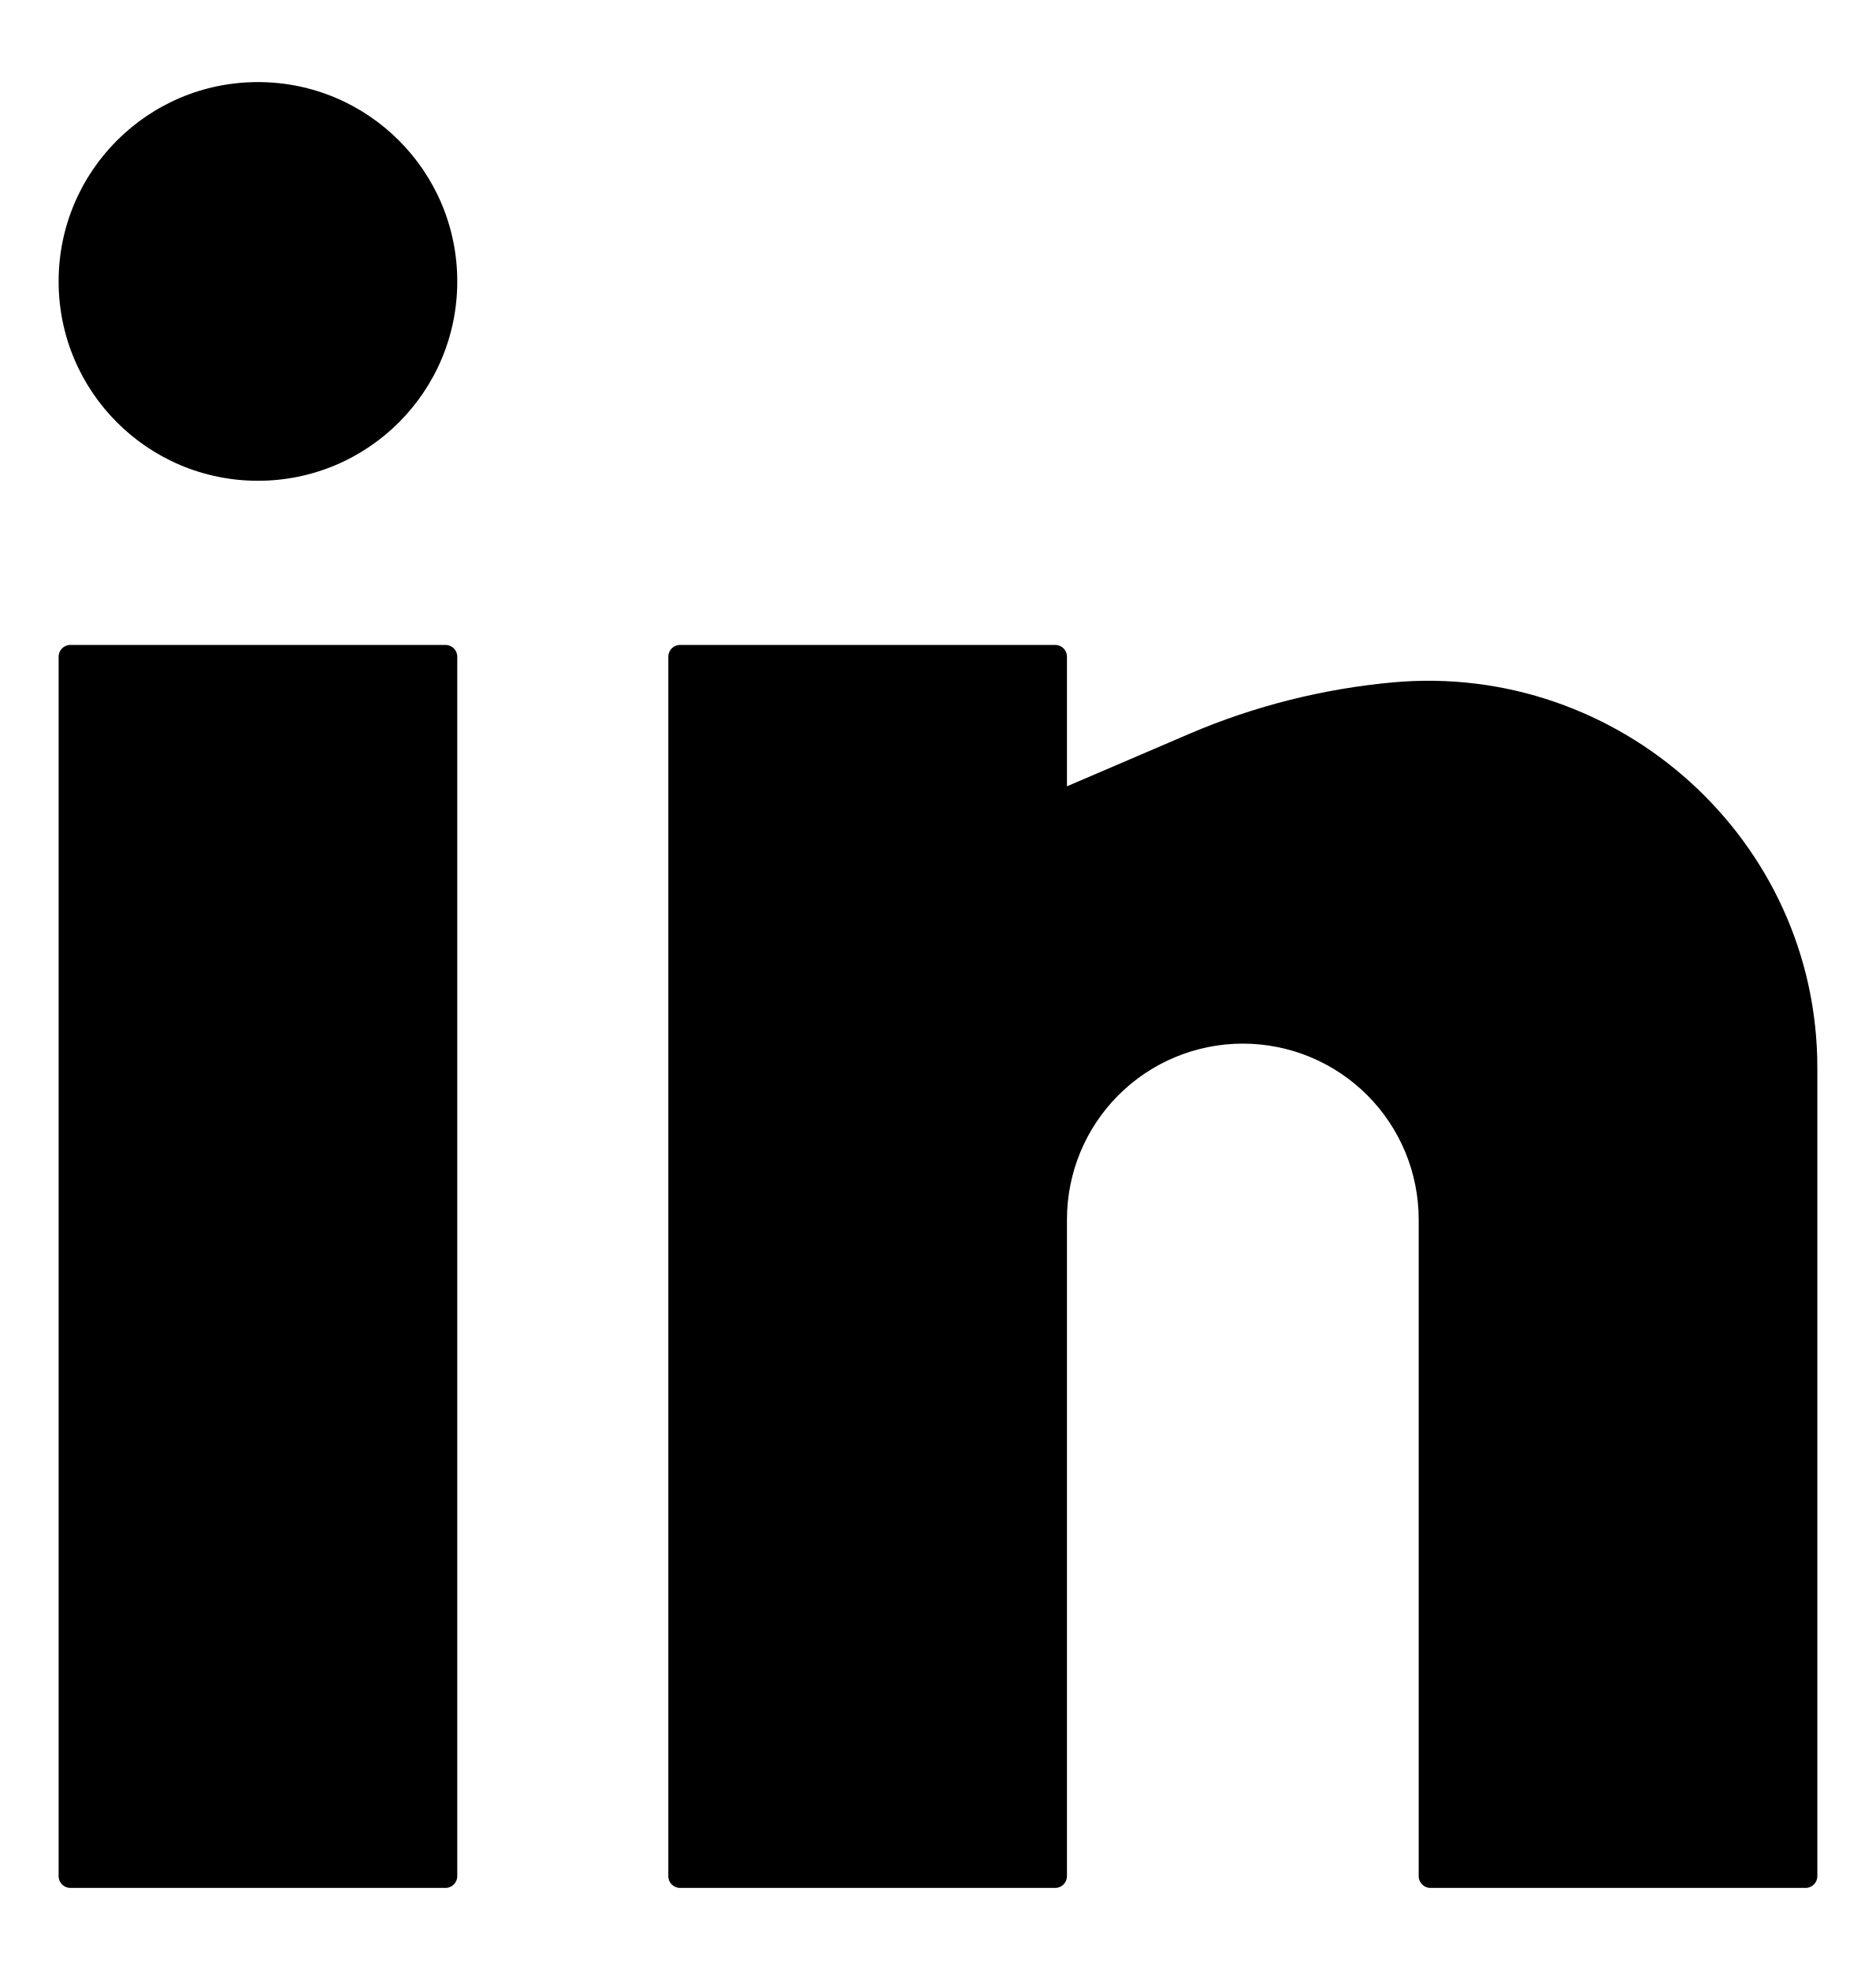
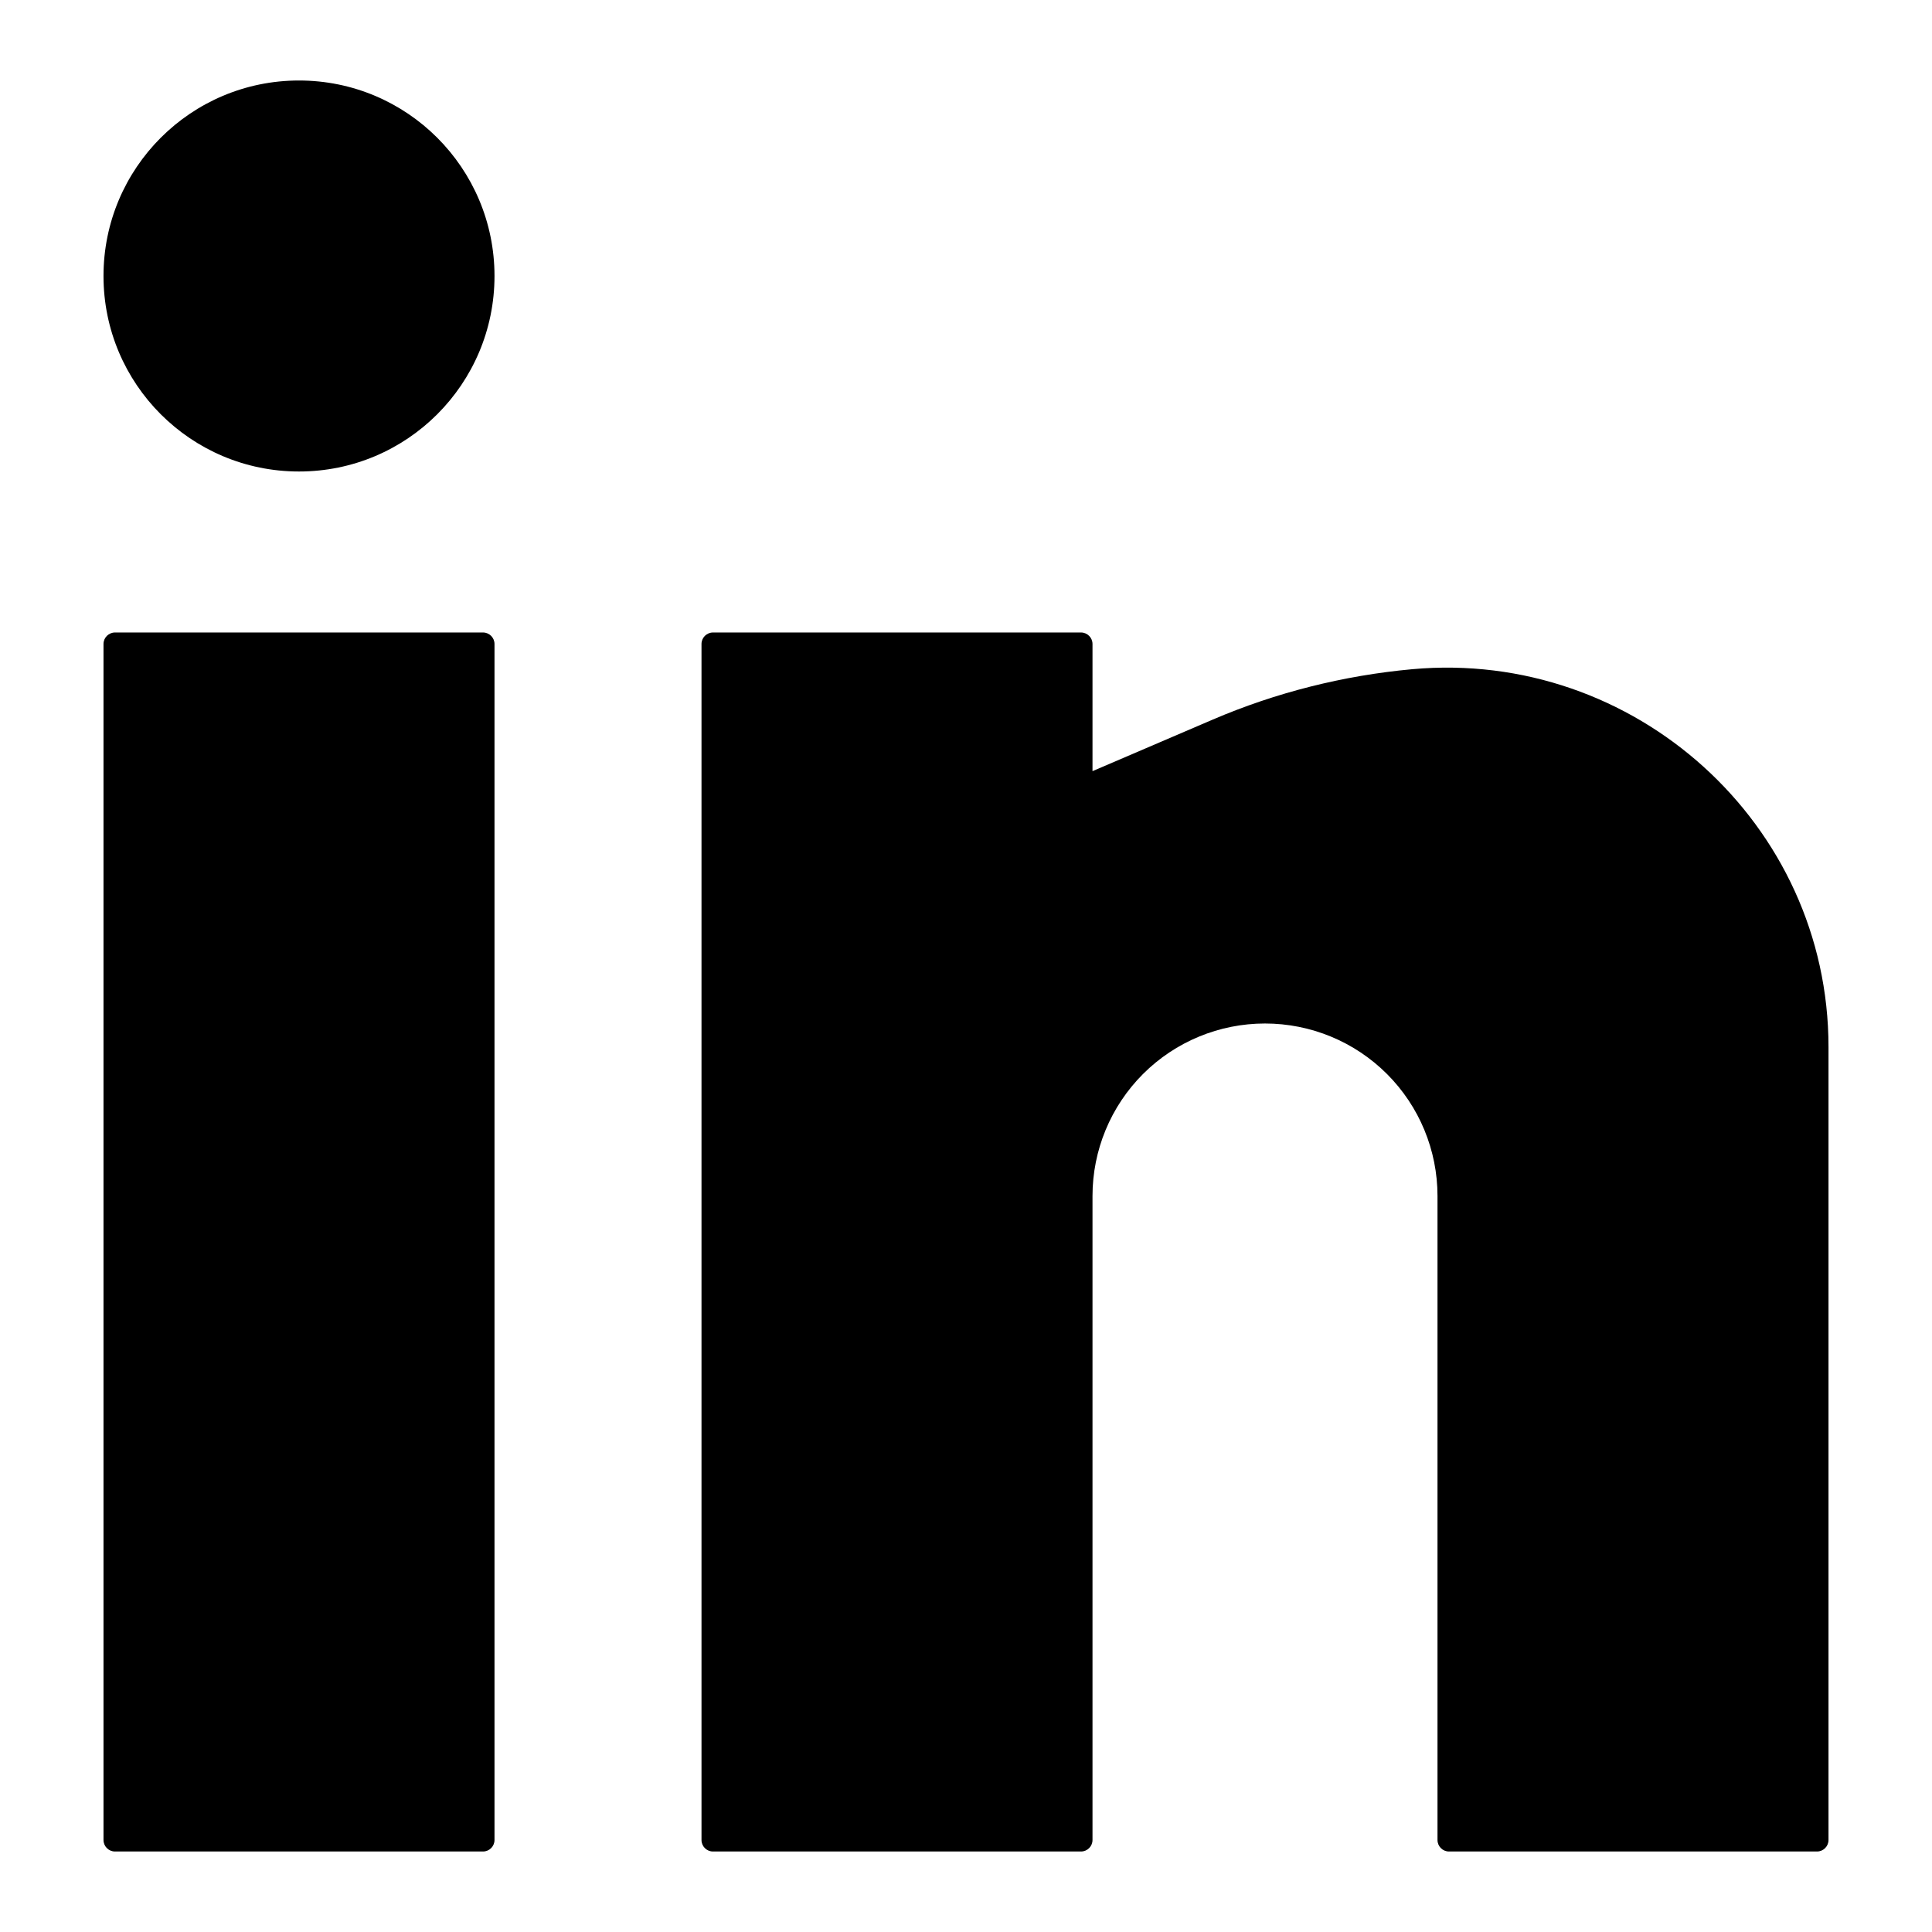
- <svg xmlns="http://www.w3.org/2000/svg" width="20" height="21" viewBox="0 0 20 21" fill="none">
+ <svg xmlns="http://www.w3.org/2000/svg" width="20" height="20" viewBox="0 0 20 21" fill="none">
  <path d="M2.75 0.875C1.576 0.875 0.625 1.826 0.625 3C0.625 4.174 1.576 5.125 2.75 5.125C3.924 5.125 4.875 4.174 4.875 3C4.875 1.826 3.924 0.875 2.75 0.875Z" fill="black" />
  <path d="M0.75 6.875C0.681 6.875 0.625 6.931 0.625 7V20C0.625 20.069 0.681 20.125 0.75 20.125H4.75C4.819 20.125 4.875 20.069 4.875 20V7C4.875 6.931 4.819 6.875 4.75 6.875H0.75Z" fill="black" />
  <path d="M7.25 6.875C7.181 6.875 7.125 6.931 7.125 7V20C7.125 20.069 7.181 20.125 7.25 20.125H11.25C11.319 20.125 11.375 20.069 11.375 20V13C11.375 12.503 11.572 12.026 11.924 11.674C12.276 11.322 12.753 11.125 13.25 11.125C13.747 11.125 14.224 11.322 14.576 11.674C14.928 12.026 15.125 12.503 15.125 13V20C15.125 20.069 15.181 20.125 15.25 20.125H19.25C19.319 20.125 19.375 20.069 19.375 20V11.38C19.375 8.954 17.264 7.055 14.85 7.274C14.105 7.342 13.369 7.527 12.681 7.822L11.375 8.382V7C11.375 6.931 11.319 6.875 11.25 6.875H7.25Z" fill="black" />
</svg>
